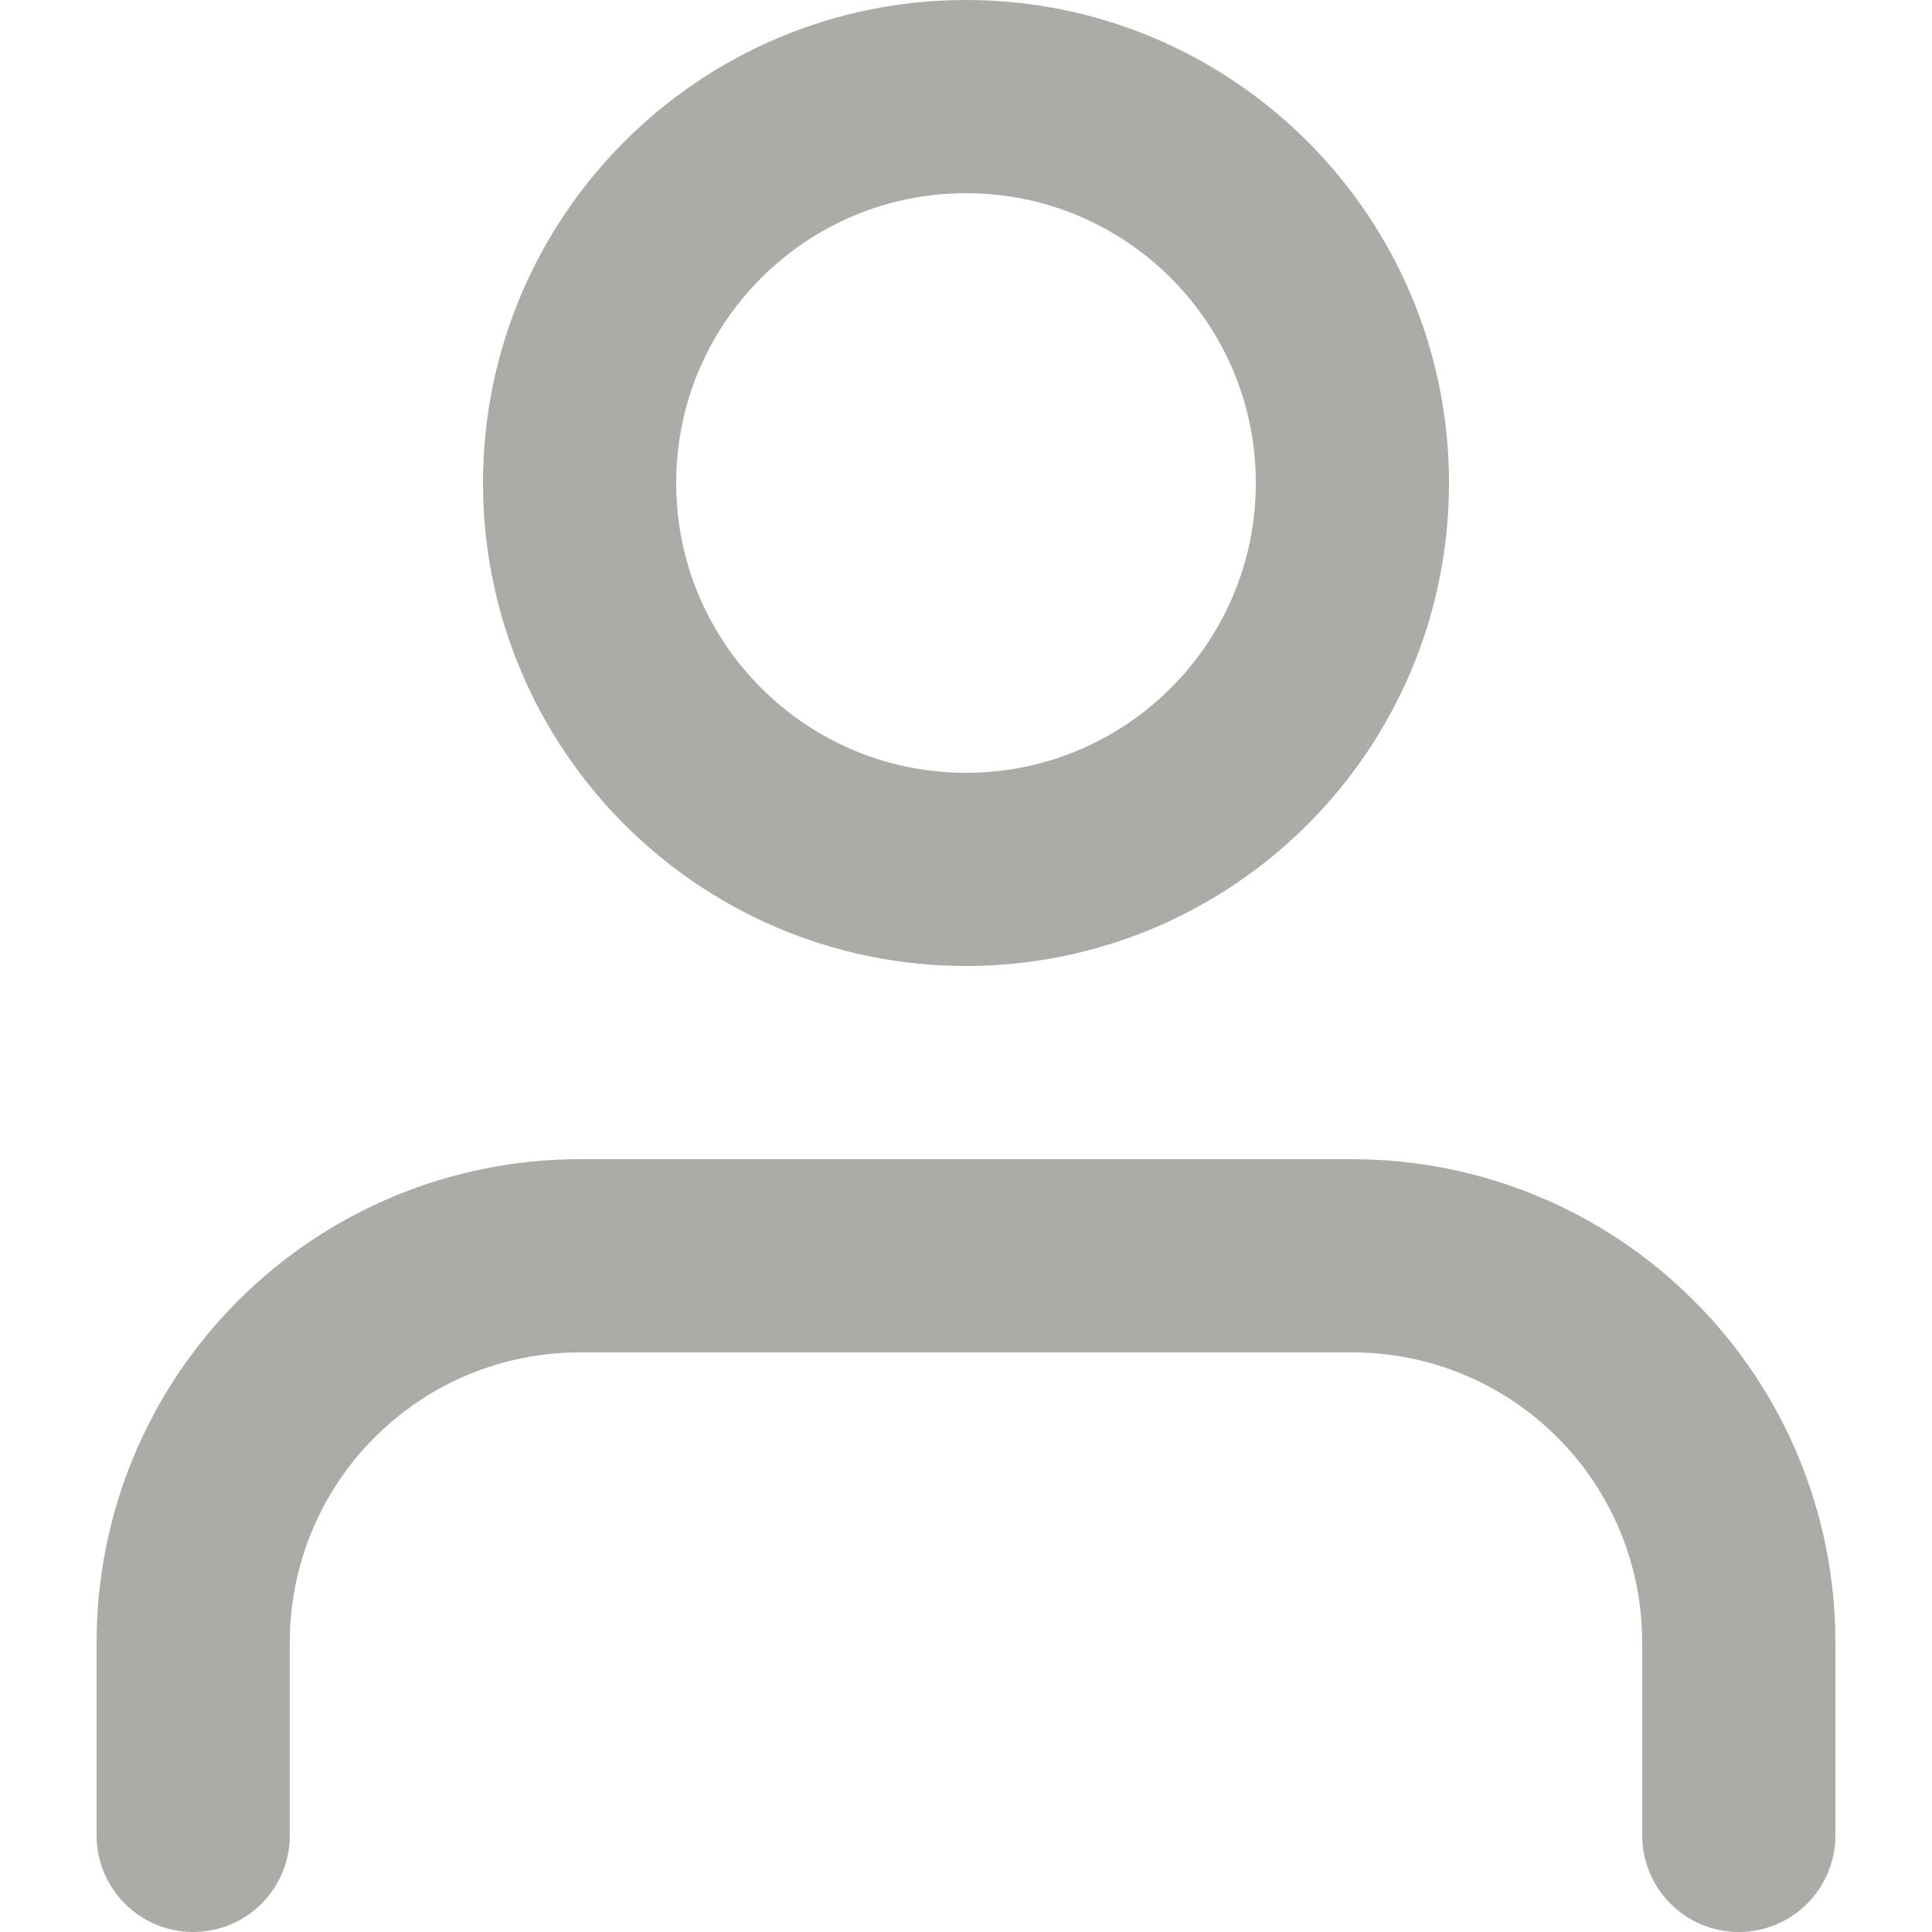
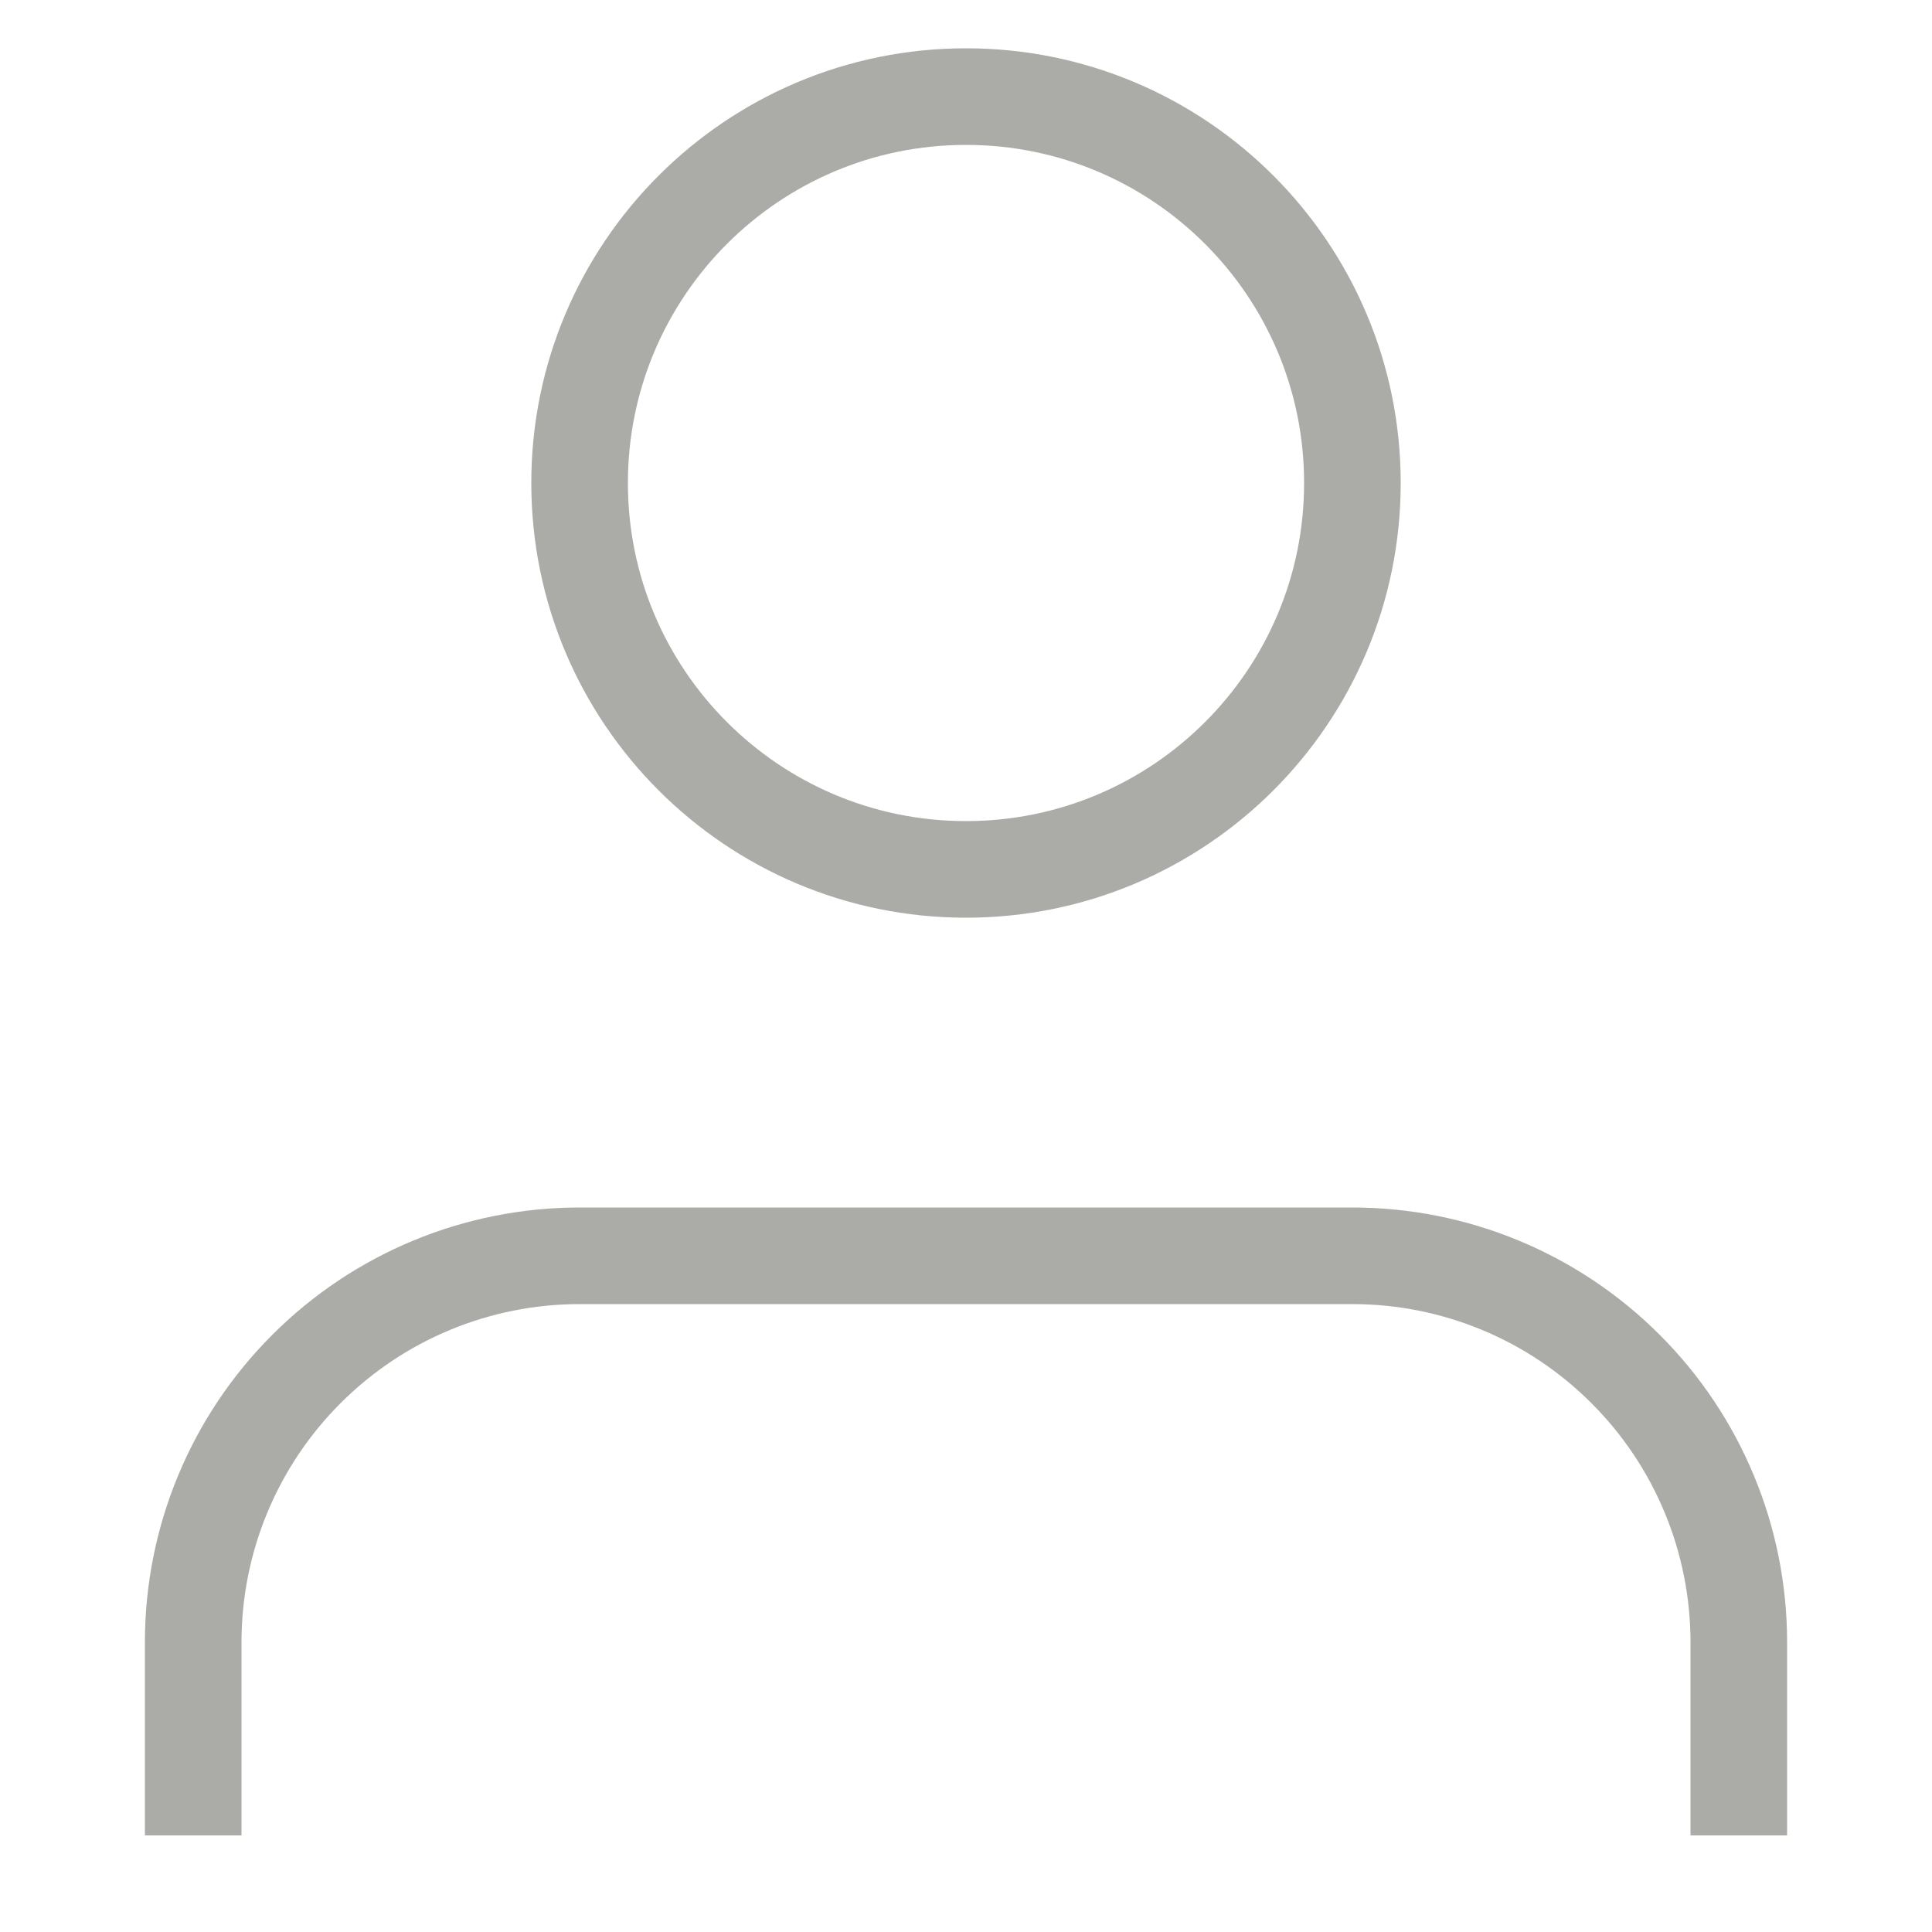
<svg xmlns="http://www.w3.org/2000/svg" width="20" height="20" viewBox="0 0 20 20" fill="none">
-   <path d="M18 19V17C18 15.939 17.579 14.922 16.828 14.172C16.078 13.421 15.061 13 14 13H6C4.939 13 3.922 13.421 3.172 14.172C2.421 14.922 2 15.939 2 17V19M14 5C14 7.209 12.209 9 10 9C7.791 9 6 7.209 6 5C6 2.791 7.791 1 10 1C12.209 1 14 2.791 14 5Z" stroke="#ABACA7" stroke-width="2" stroke-linecap="round" stroke-linejoin="round" />
+   <path d="M18 19V17C18 15.939 17.579 14.922 16.828 14.172C16.078 13.421 15.061 13 14 13H6C4.939 13 3.922 13.421 3.172 14.172C2.421 14.922 2 15.939 2 17V19M14 5C14 7.209 12.209 9 10 9C7.791 9 6 7.209 6 5C6 2.791 7.791 1 10 1C12.209 1 14 2.791 14 5Z" stroke="#ABACA7" strokeWidth="2" strokeLinecap="round" strokeLinejoin="round" />
</svg>
